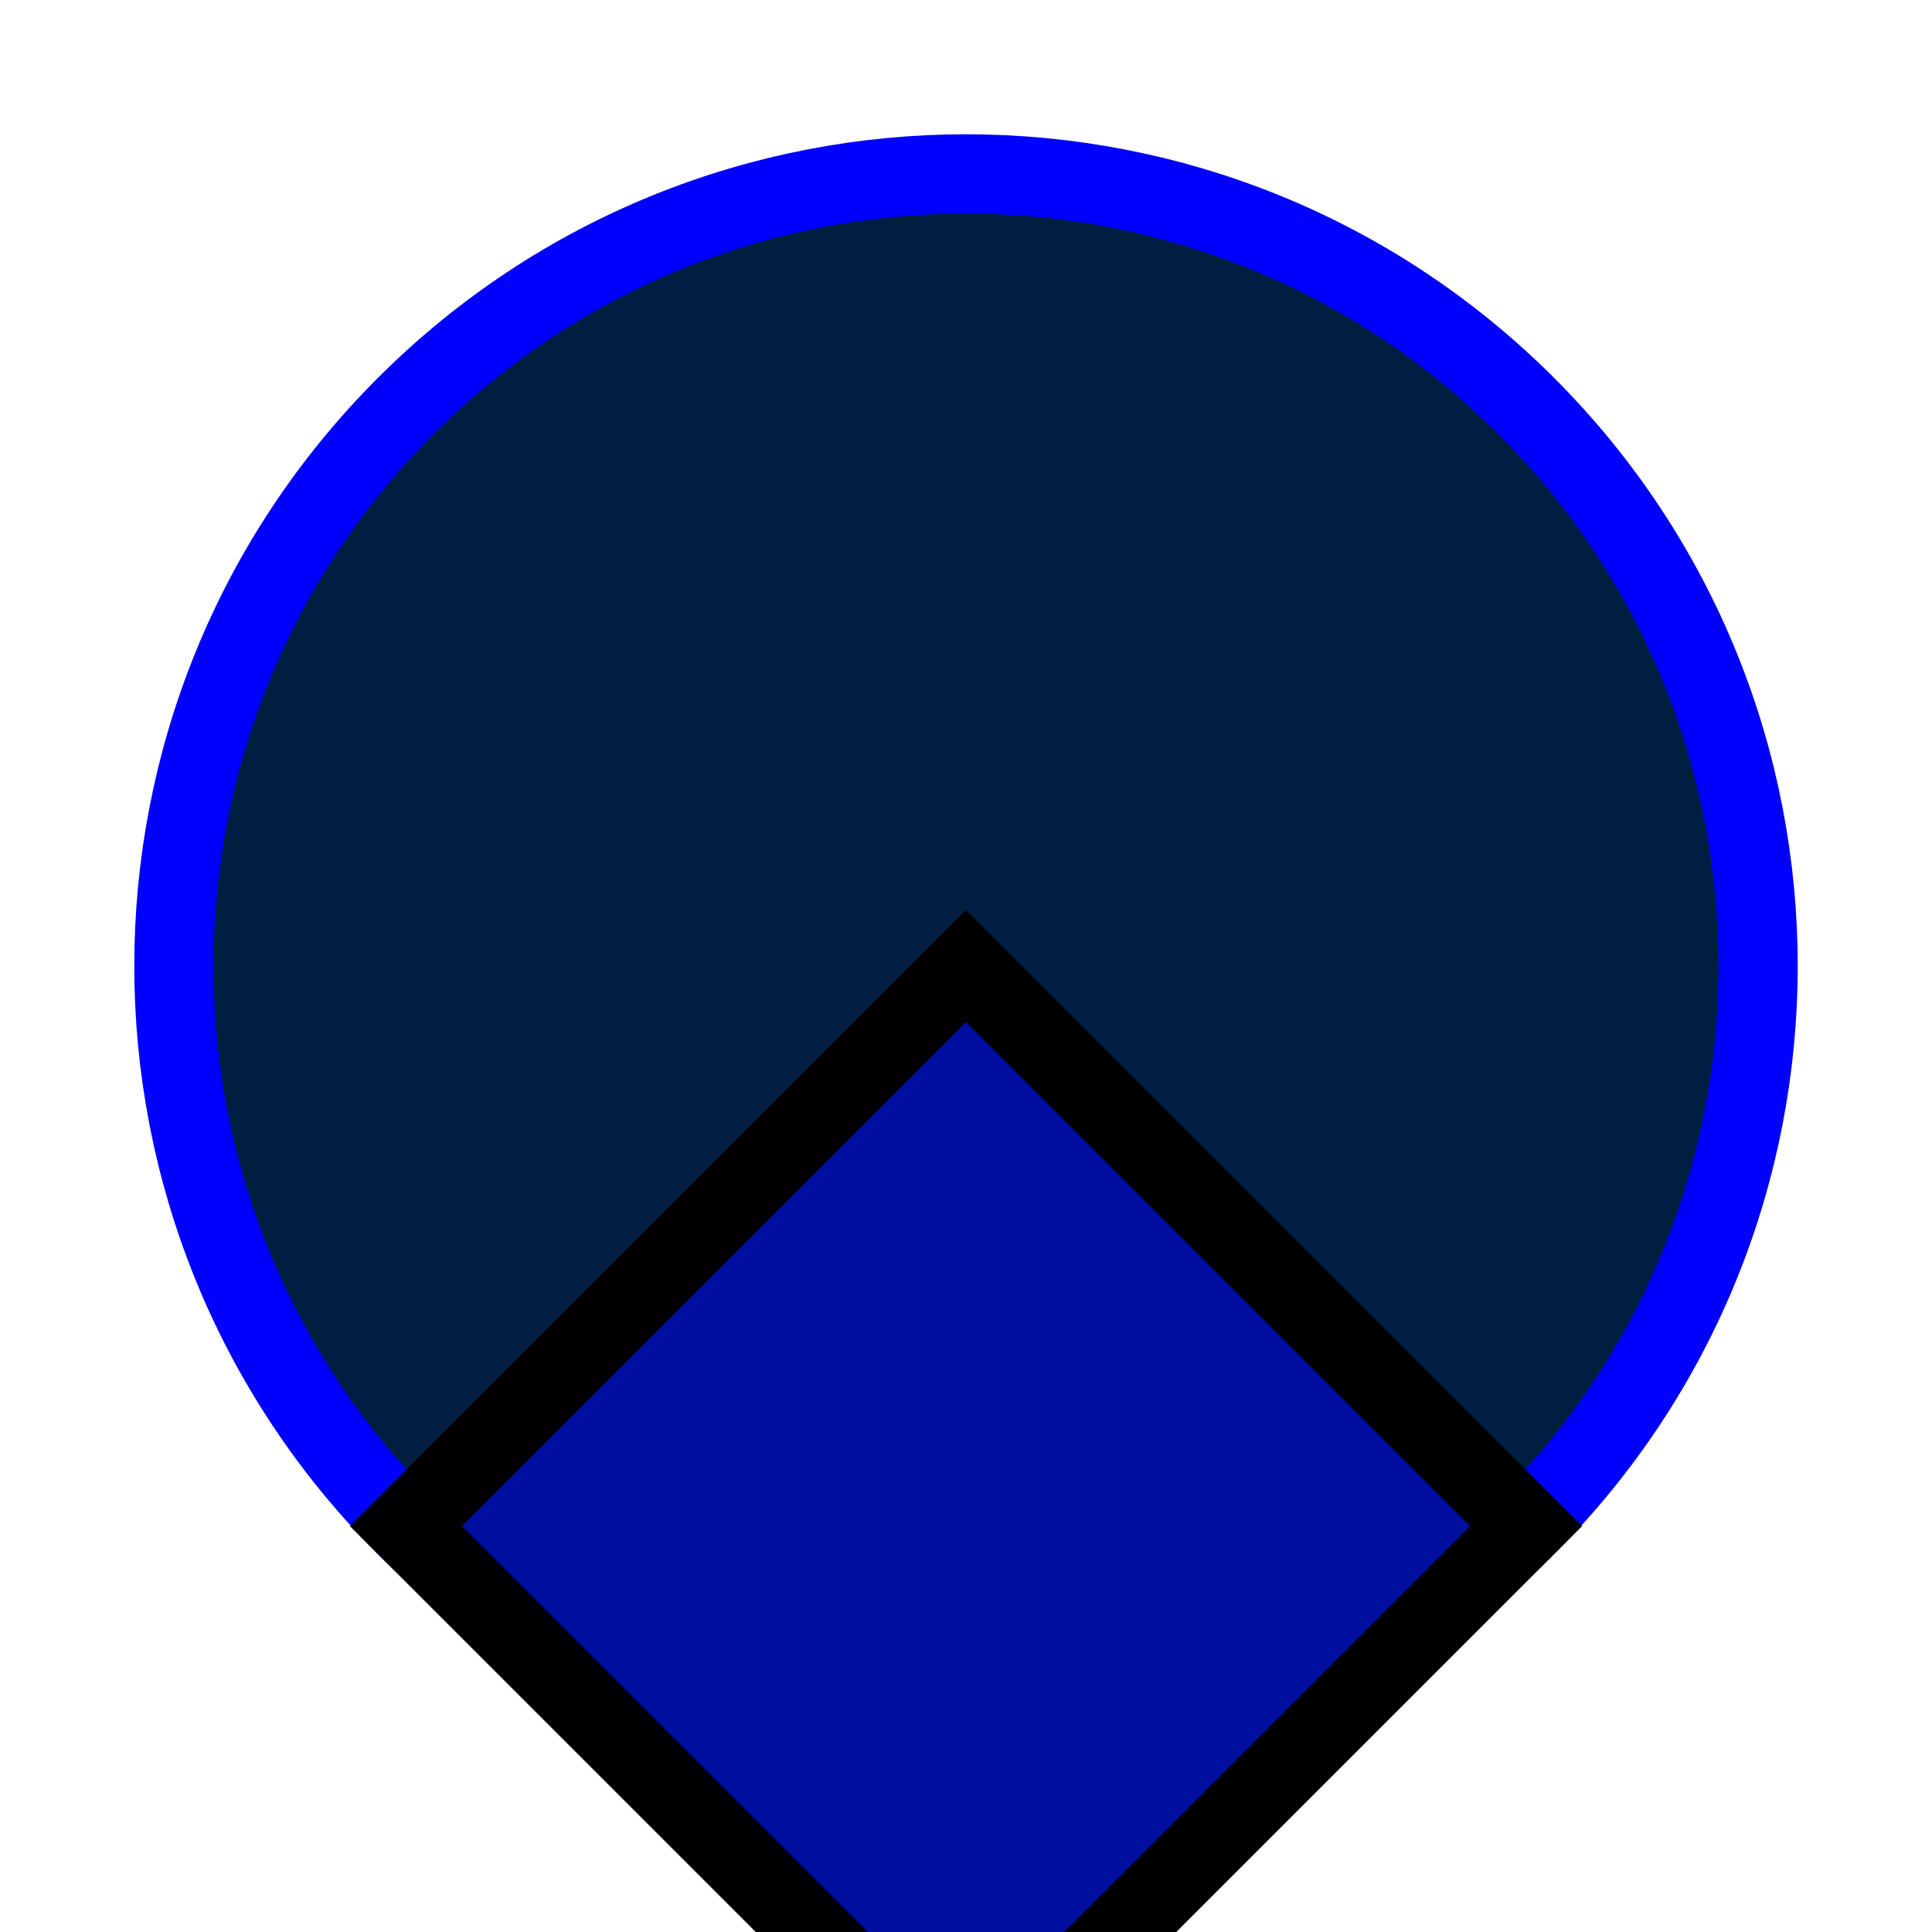
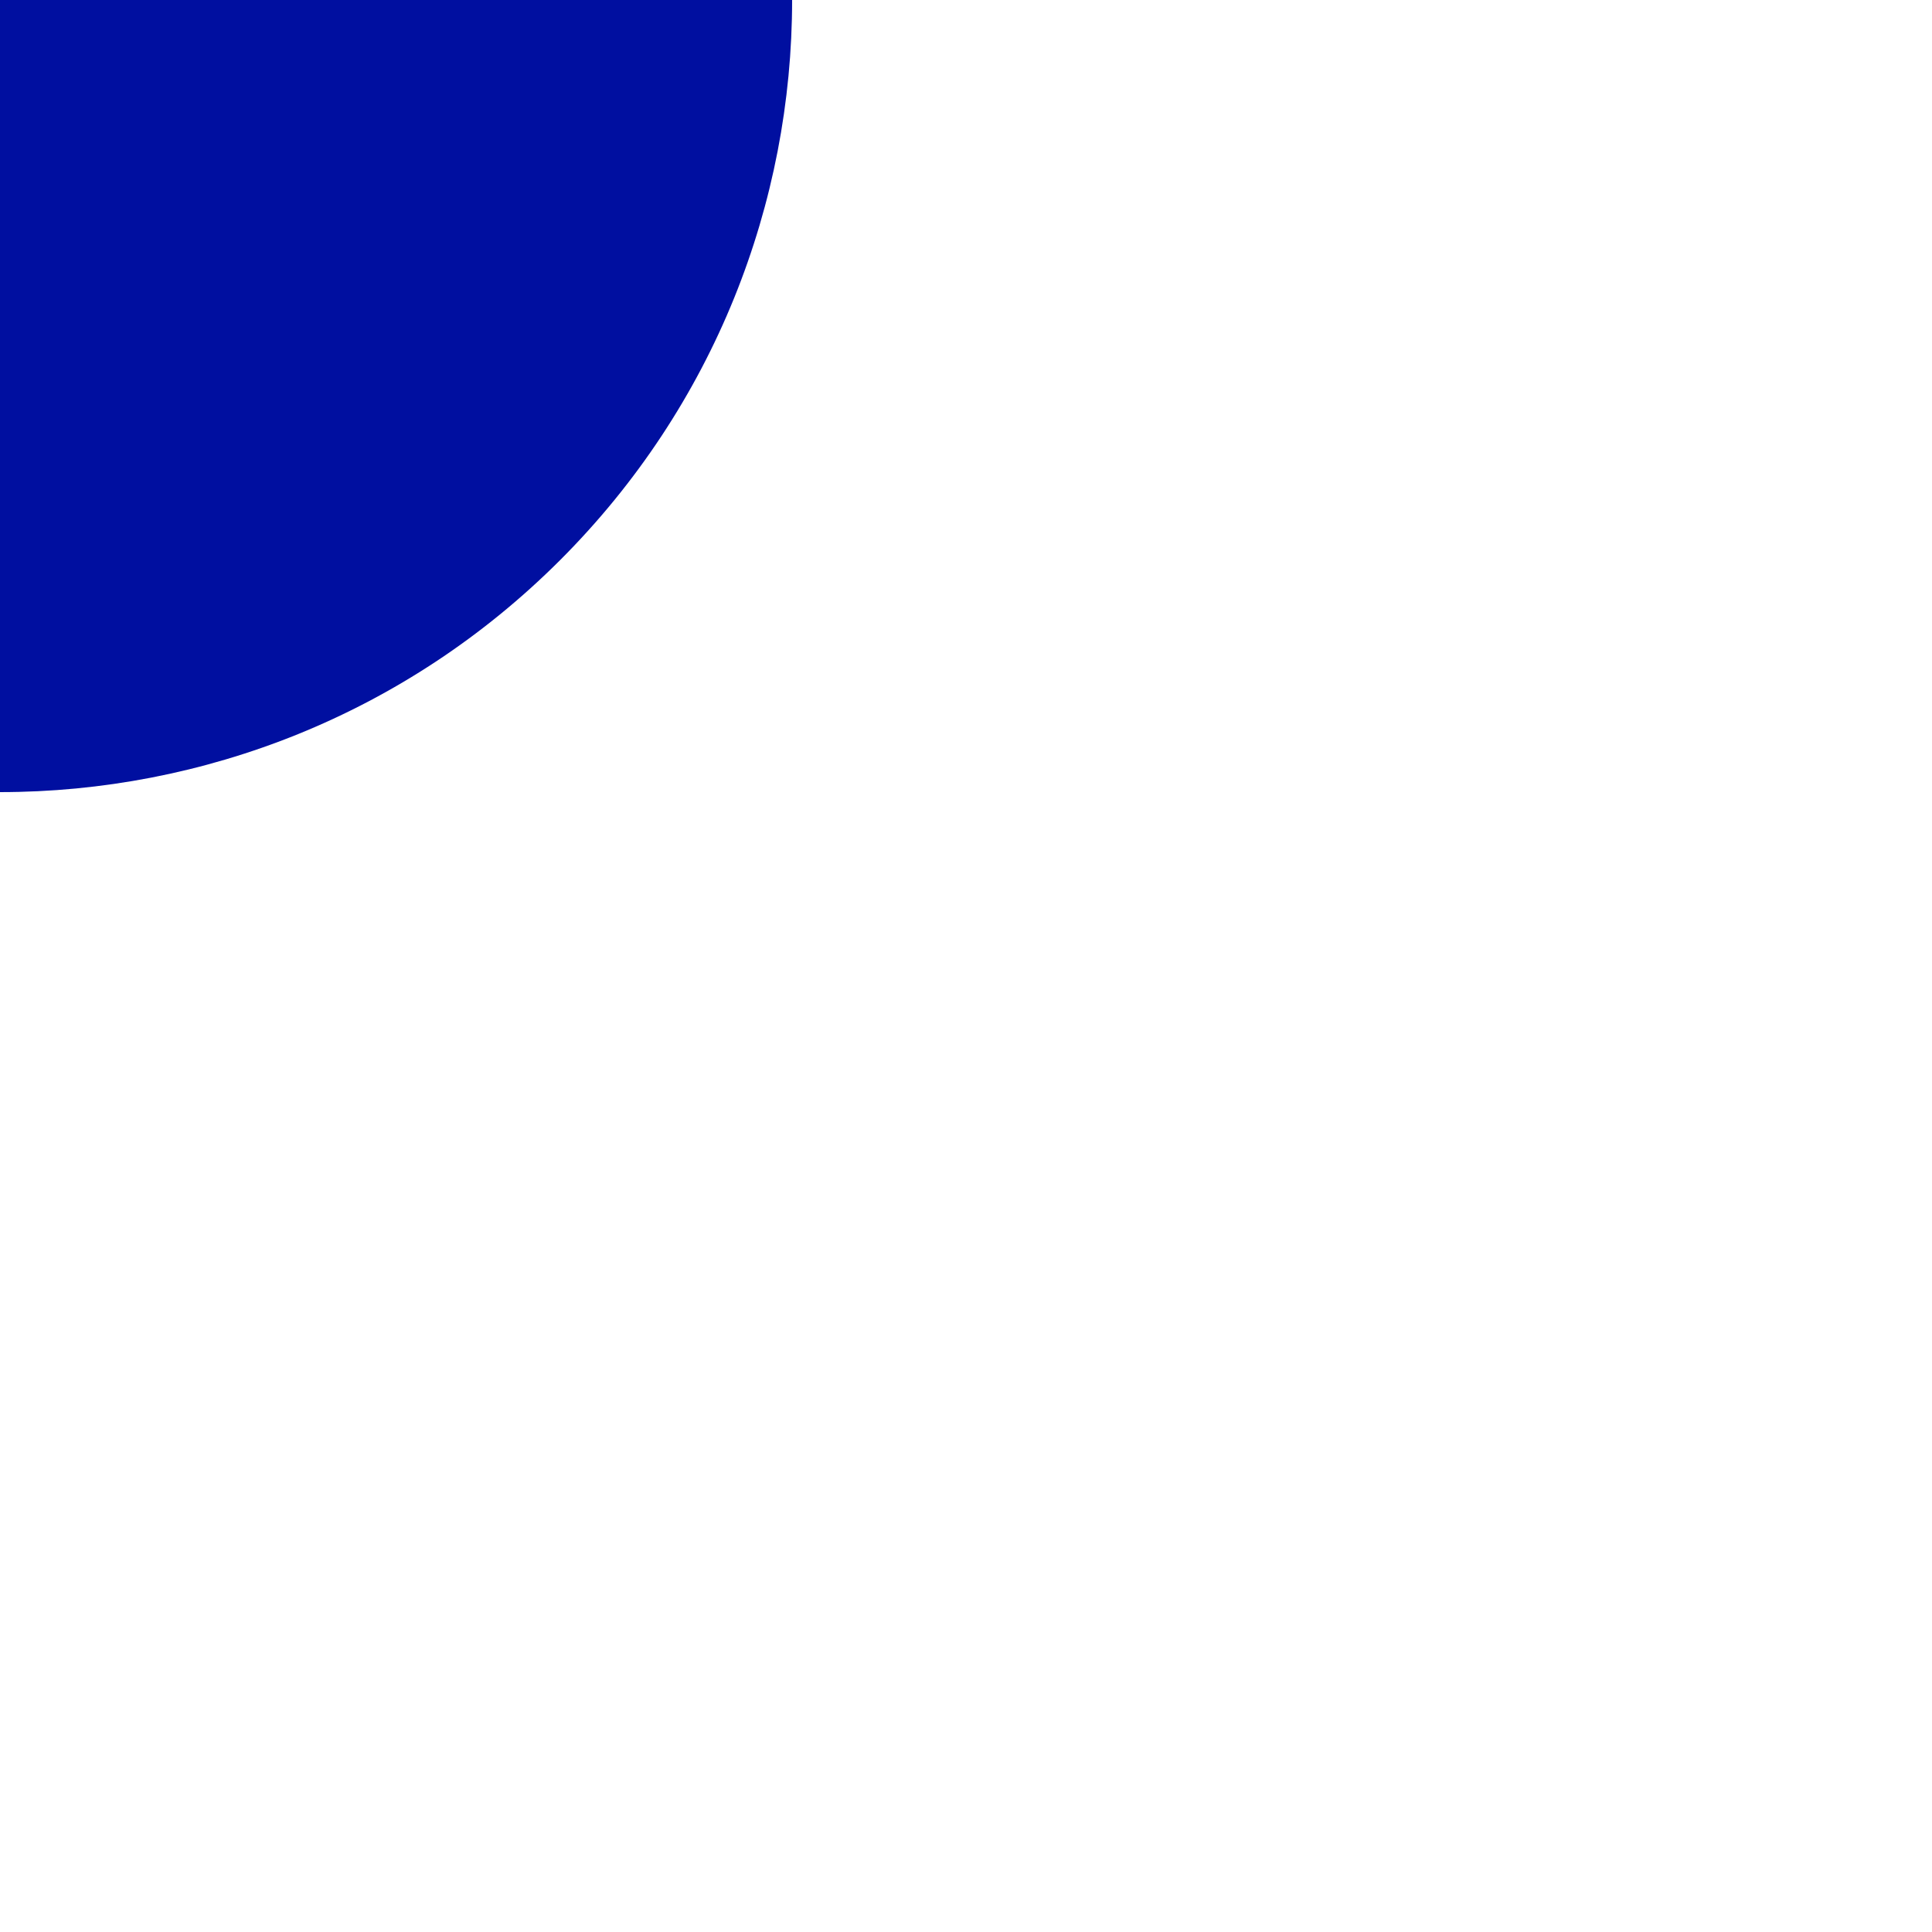
<svg xmlns="http://www.w3.org/2000/svg" version="1.1" width="1000" height="1000" viewBox="0 0 10 10">
-   <circle cx="0" cy="0" r="1" transform="translate(5.0 5.0) scale(4.1 4.1) rotate(45.0 0 0)" fill="#001f40" stroke="#0000ff" stroke-width="0.1" />
-   <rect width="1" height="1" x="0" y="0" transform="translate(5.0 5.0) scale(4.1 4.1) rotate(45.0 0 0)" fill="#000fa0" stroke="#000000" stroke-width="0.1" />
+   <circle cx="0" cy="0" r="1" transform="translate(0.0 0.0) scale(4.1 4.1) rotate(45.0 0 0)" fill="#000fa0" stroke-width="0.1" />
</svg>
